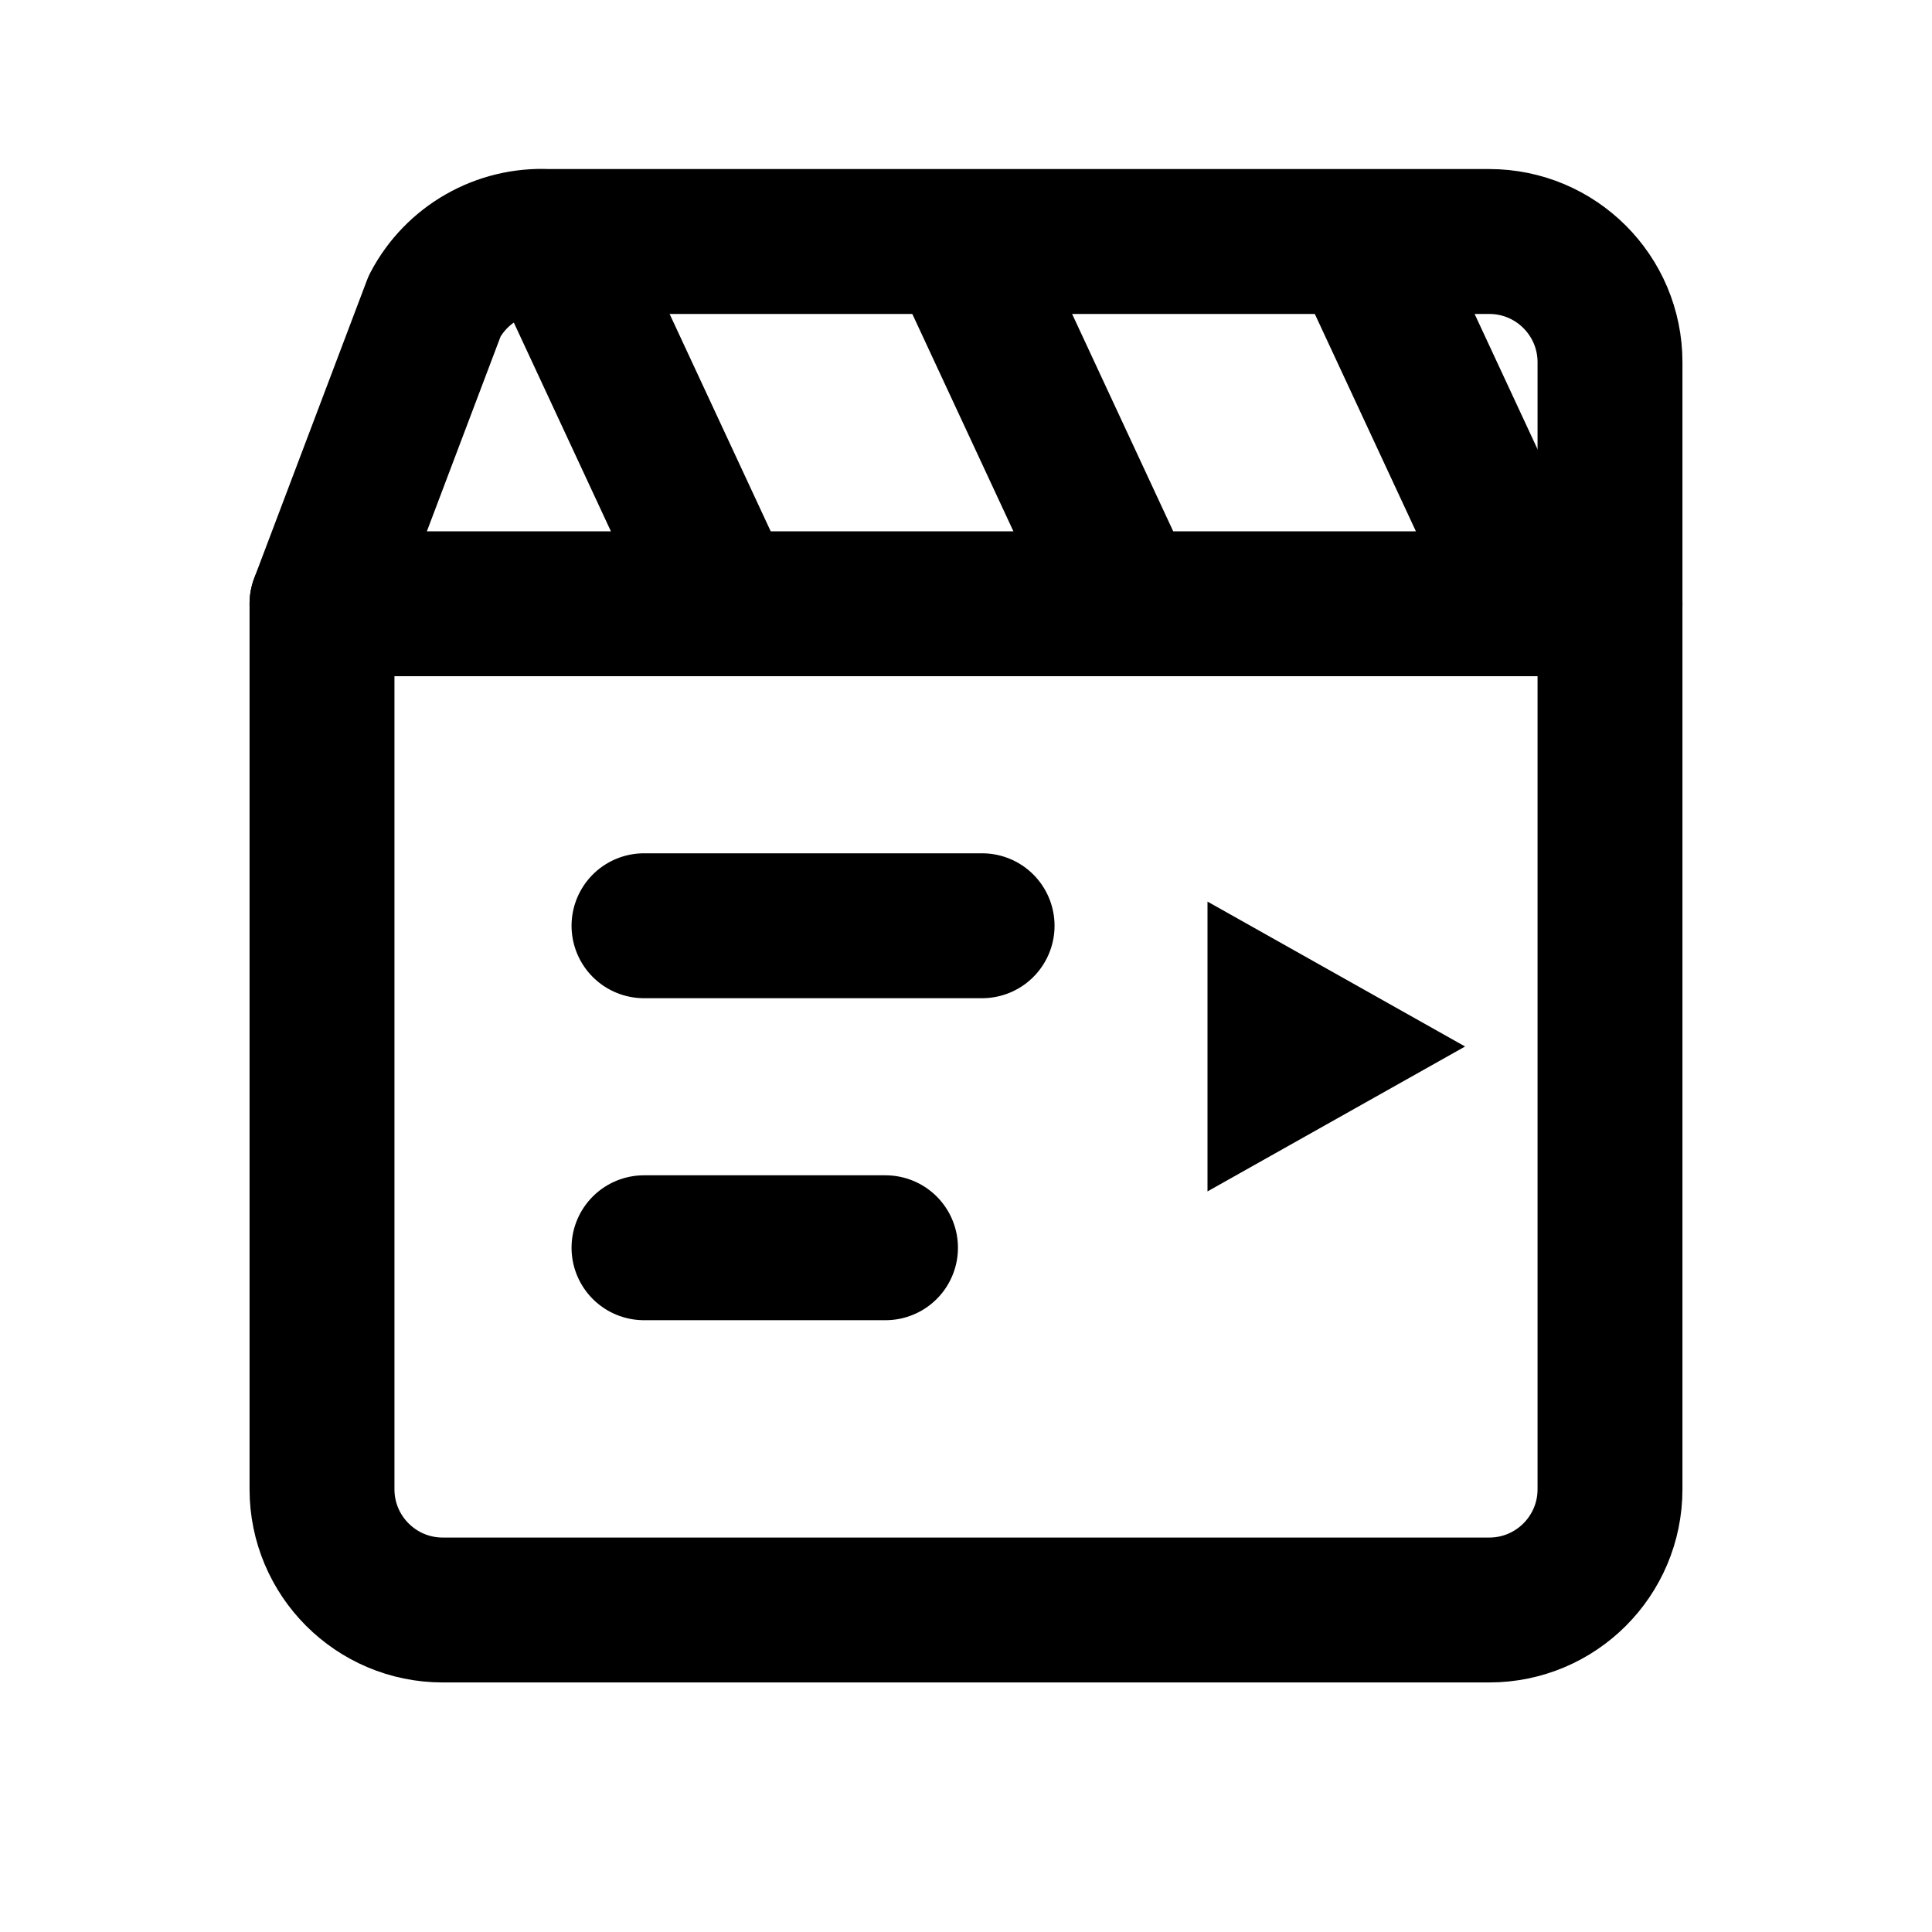
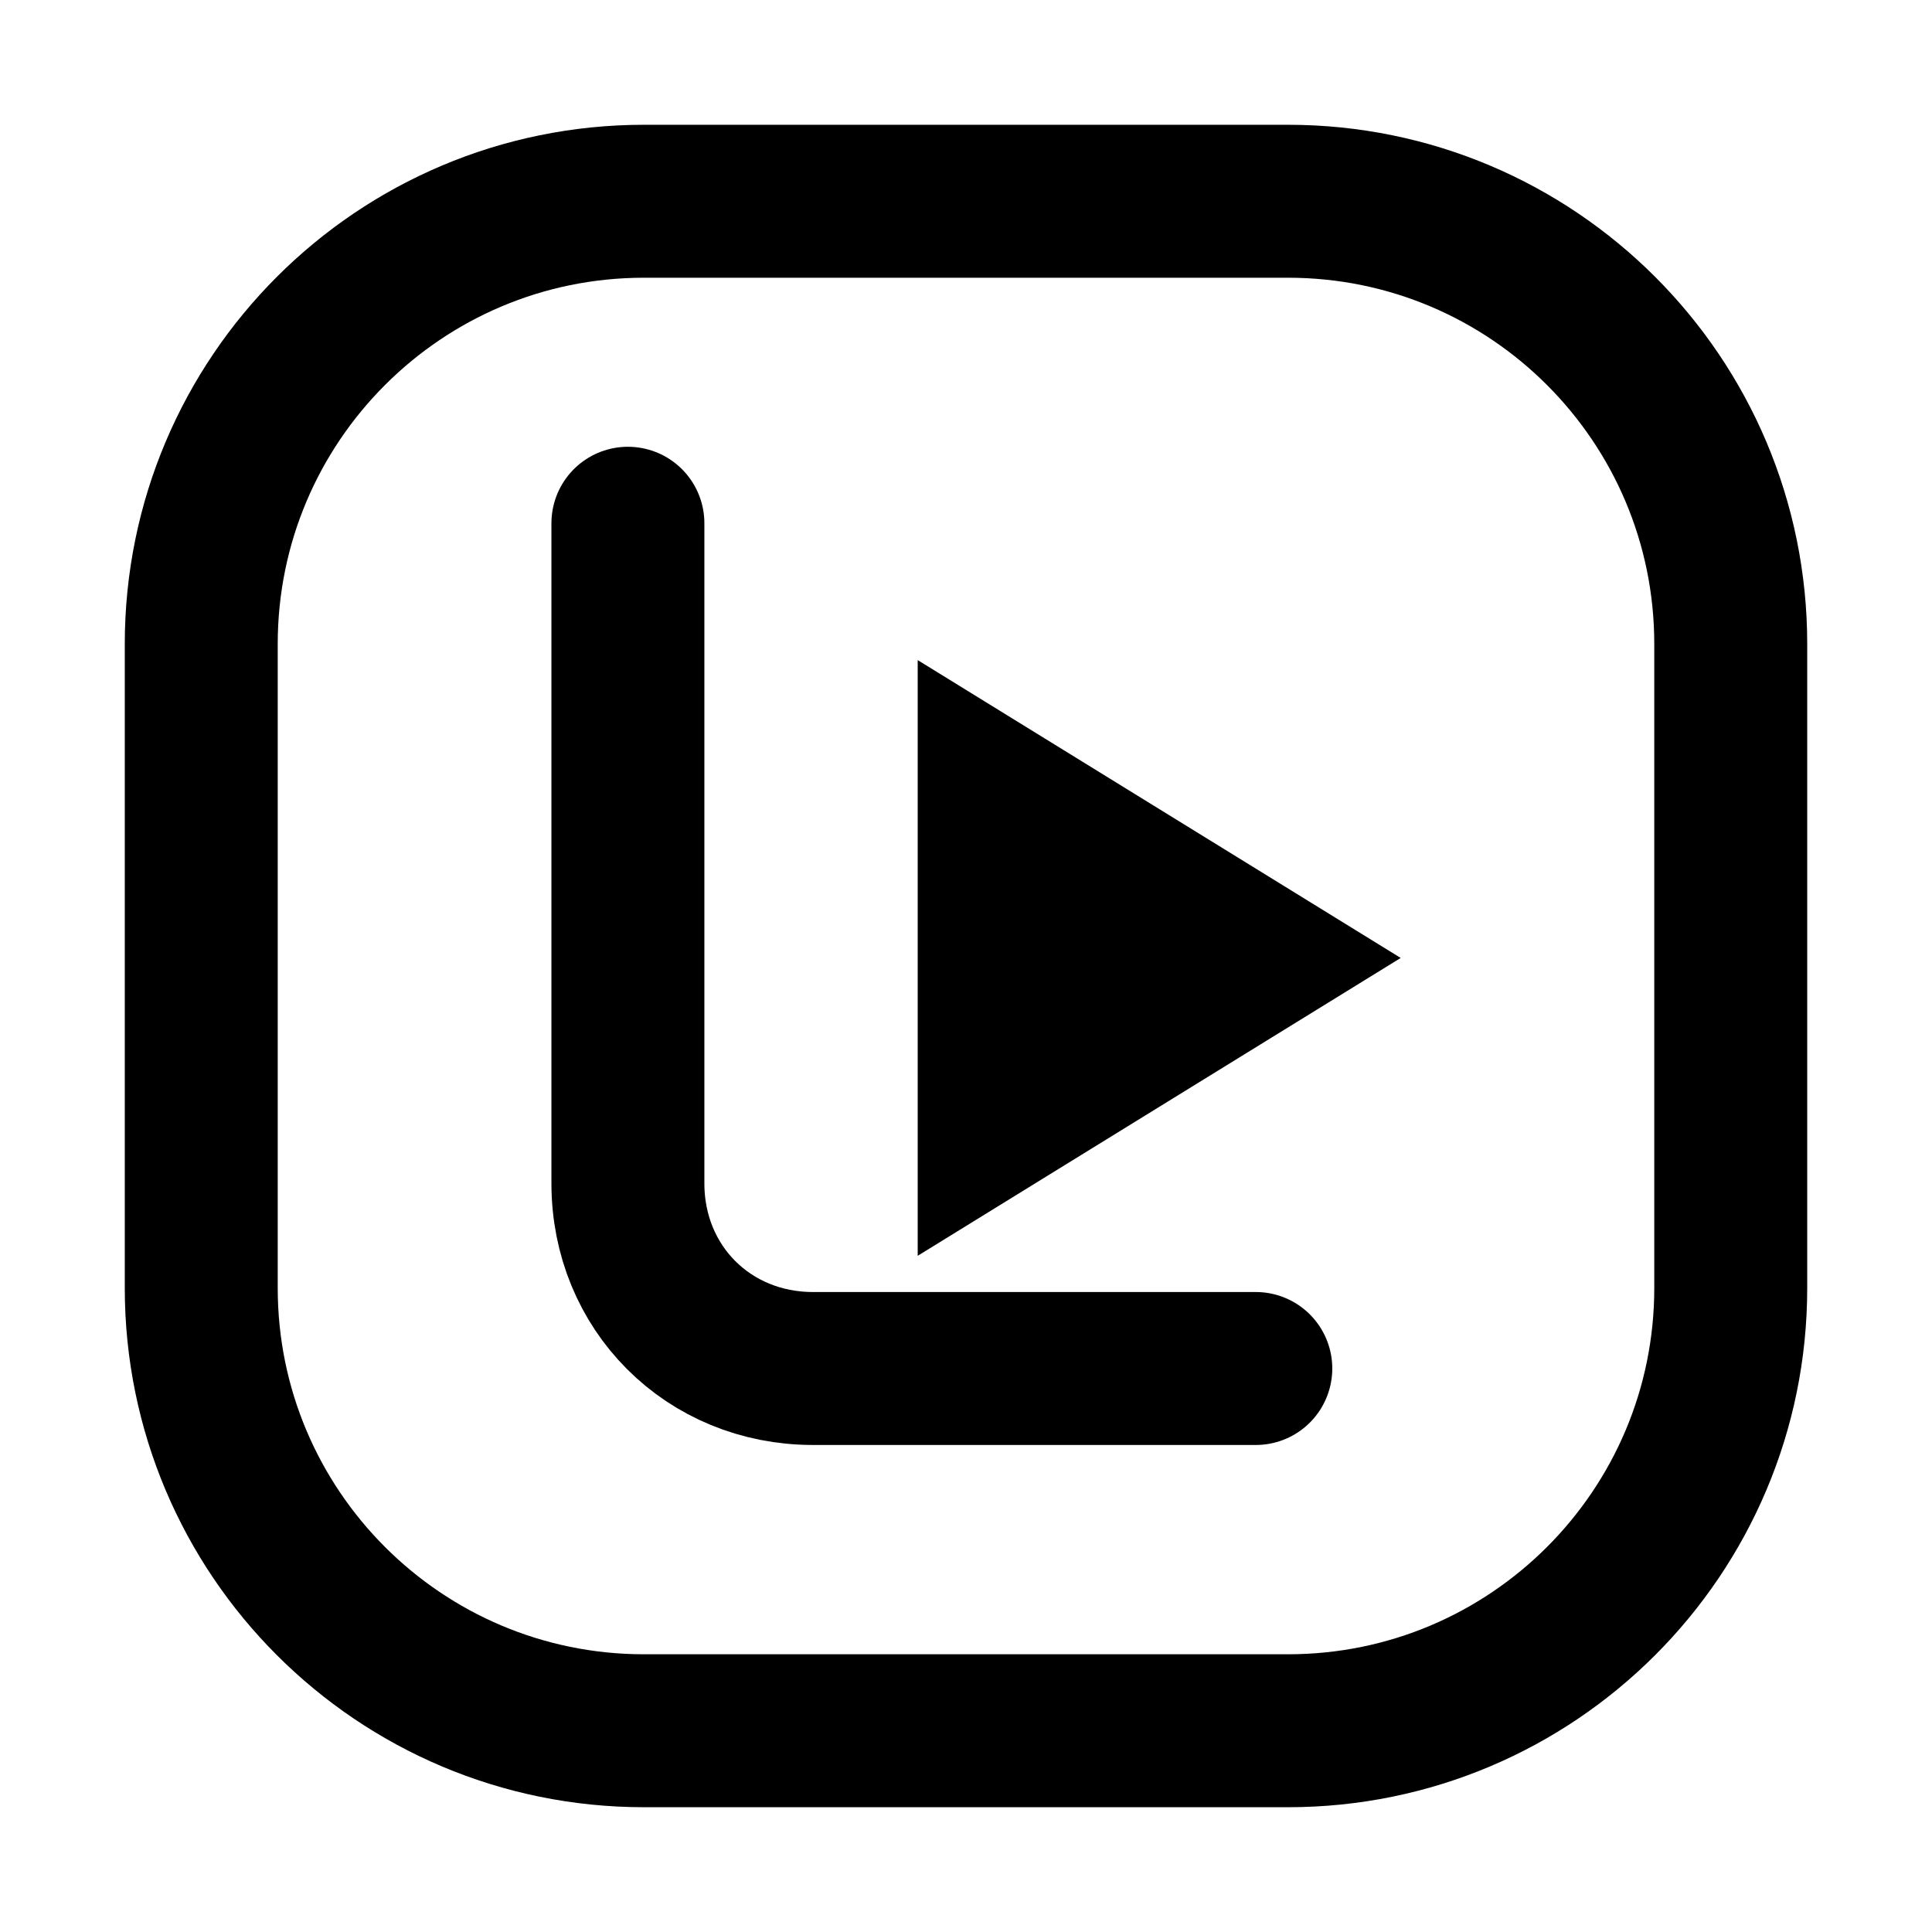
- <svg xmlns="http://www.w3.org/2000/svg" viewBox="0 0 24 24" fill="none" stroke="currentColor" stroke-width="1.8" stroke-linecap="round" stroke-linejoin="round">
-   <path d="M4 7.5h16v11a1.5 1.5 0 0 1-1.5 1.5h-13A1.5 1.5 0 0 1 4 18.5v-11Z" />
-   <path d="M4 7.5 5.4 3.8A1.5 1.5 0 0 1 6.8 3h11.7A1.5 1.5 0 0 1 20 4.5v3" />
-   <path d="M7 3.2 9 7.5" />
-   <path d="M12 3.2 14 7.5" />
-   <path d="M17 3.2 19 7.5" />
-   <path d="M8 11.5h4.2" />
-   <path d="M8 15.5h3" />
-   <path d="M15 11.2 18.2 13 15 14.8Z" fill="currentColor" stroke="none" />
+ <svg xmlns="http://www.w3.org/2000/svg" viewBox="0 0 24 24" fill="none" stroke="currentColor" stroke-width="1.9" stroke-linecap="round" stroke-linejoin="round">
+   <rect x="2.5" y="2.5" width="19" height="19" rx="5.5" />
+   <path d="M7.8 6.5v8.2c0 1.3 1 2.3 2.3 2.3h5.5" />
+   <path d="m11.4 8.2 6 3.7-6 3.7V8.2Z" fill="currentColor" stroke="none" />
</svg>
